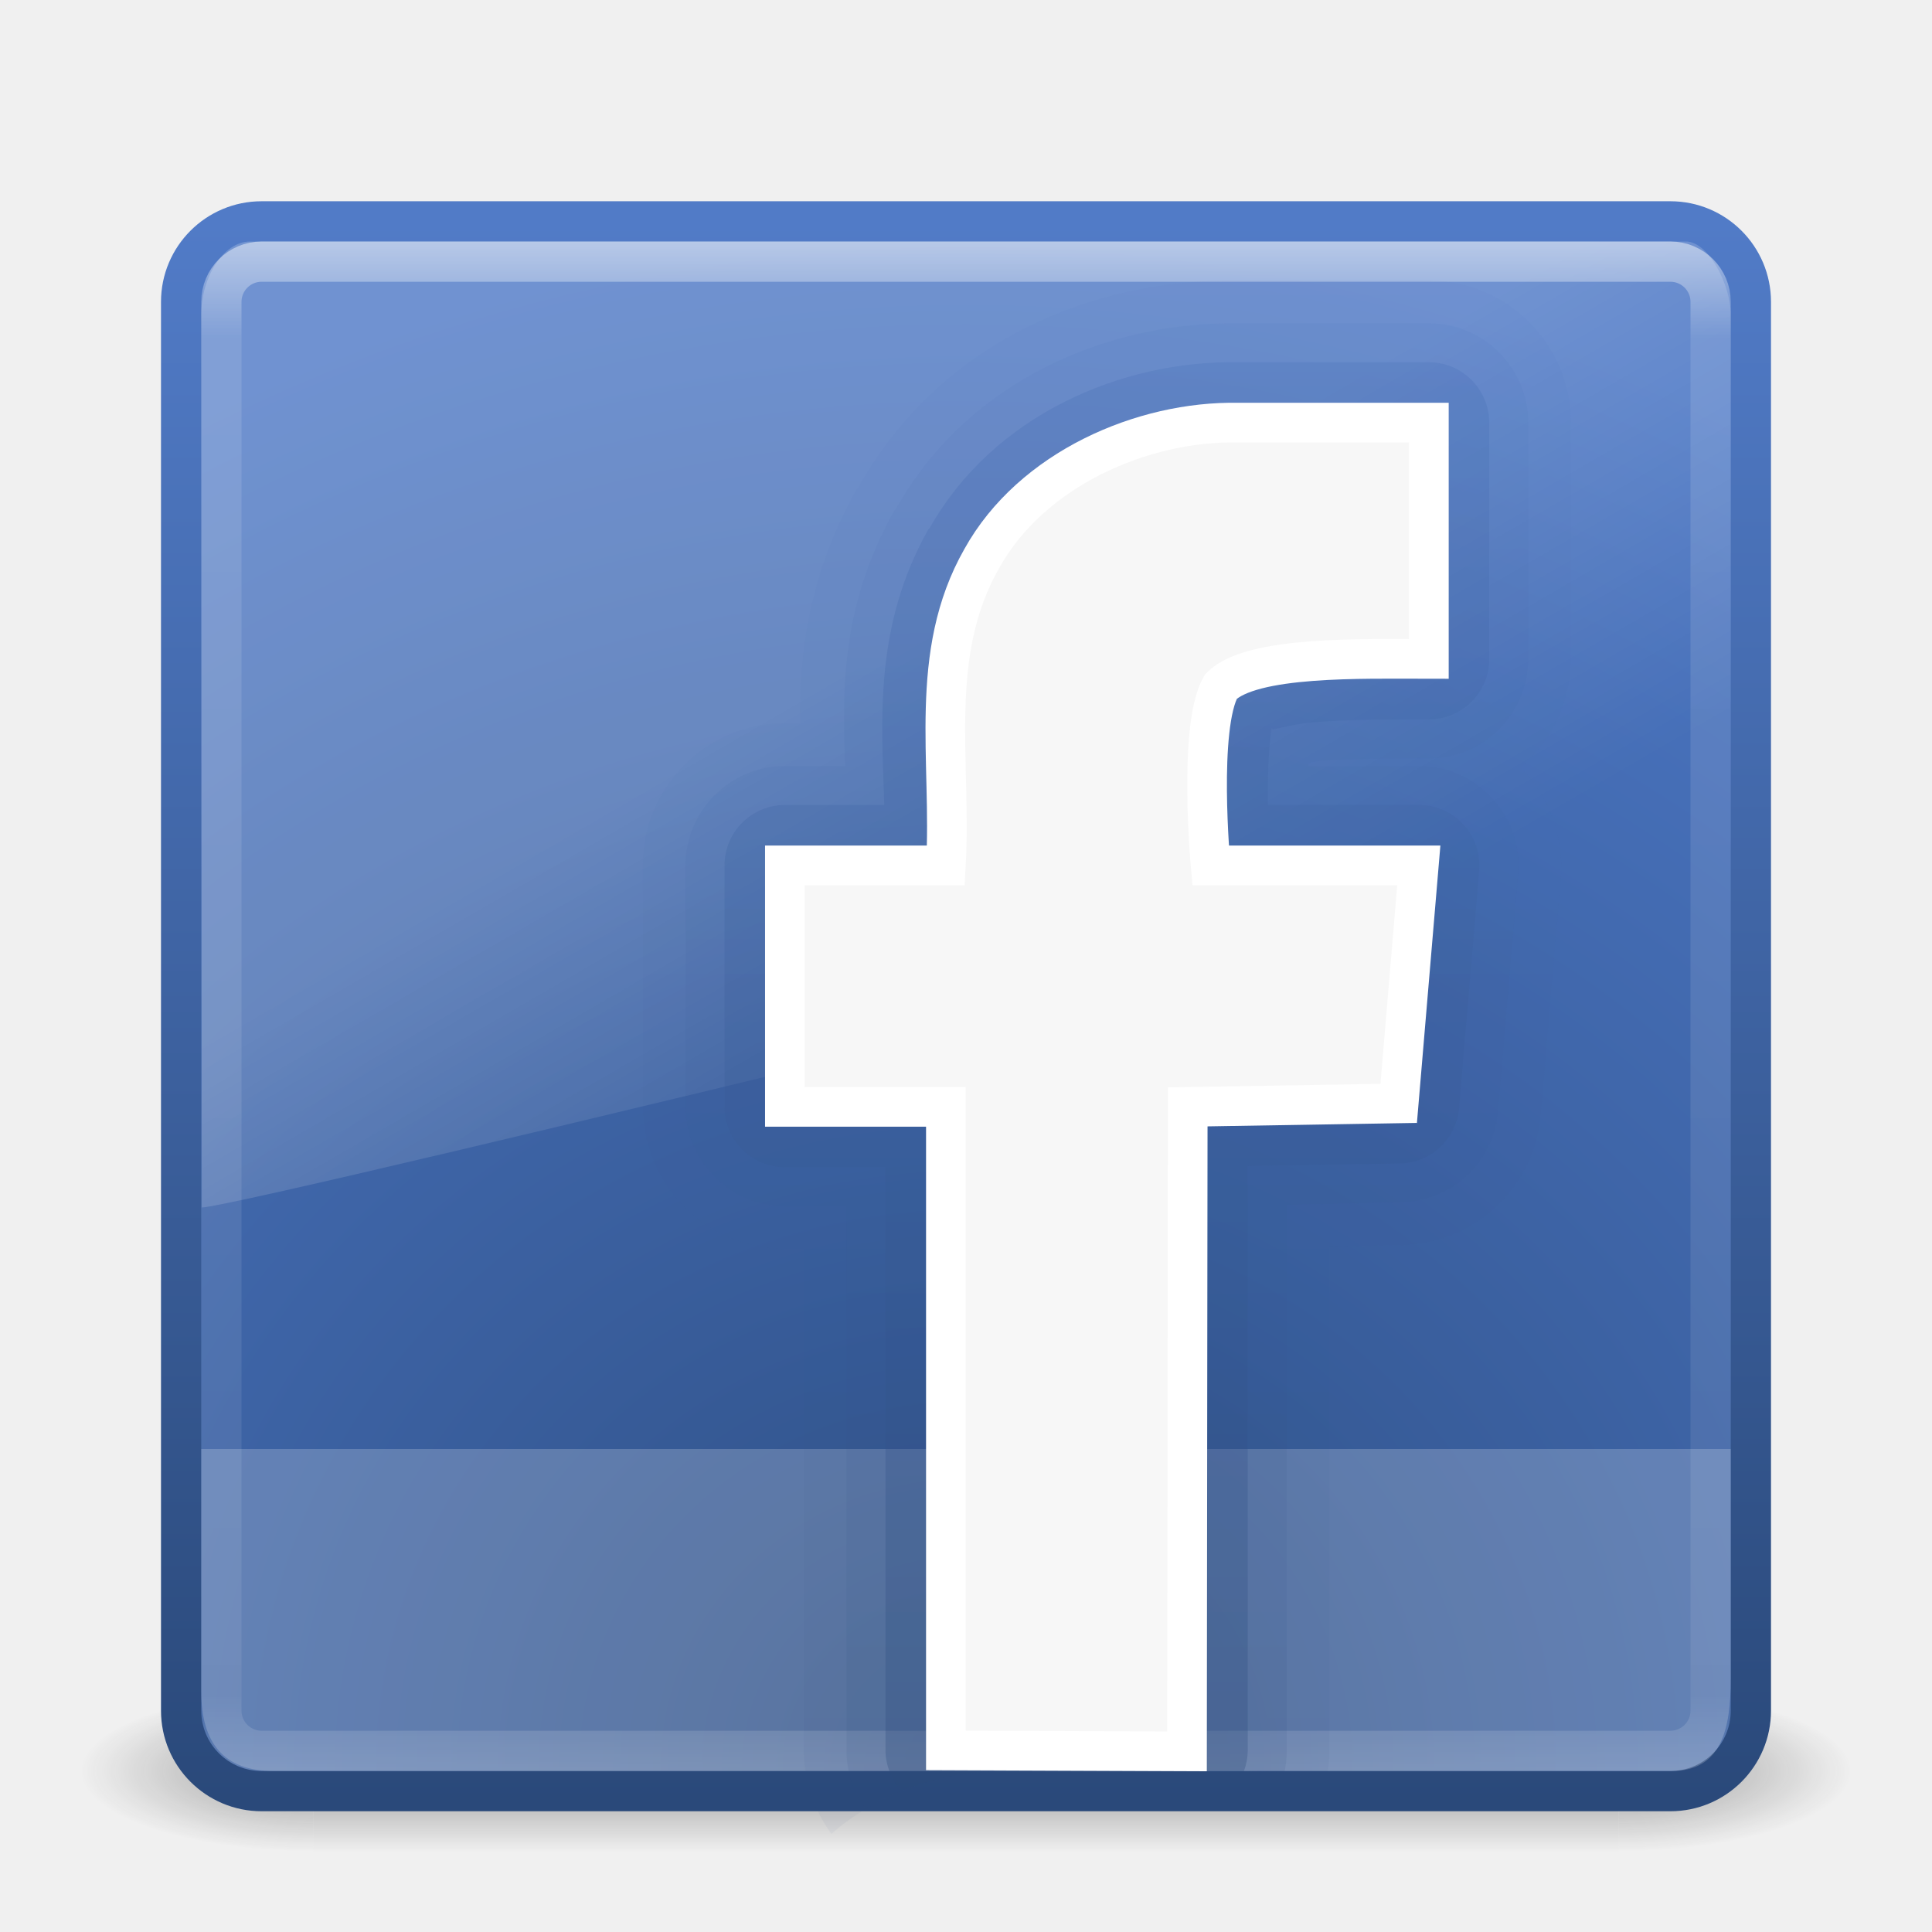
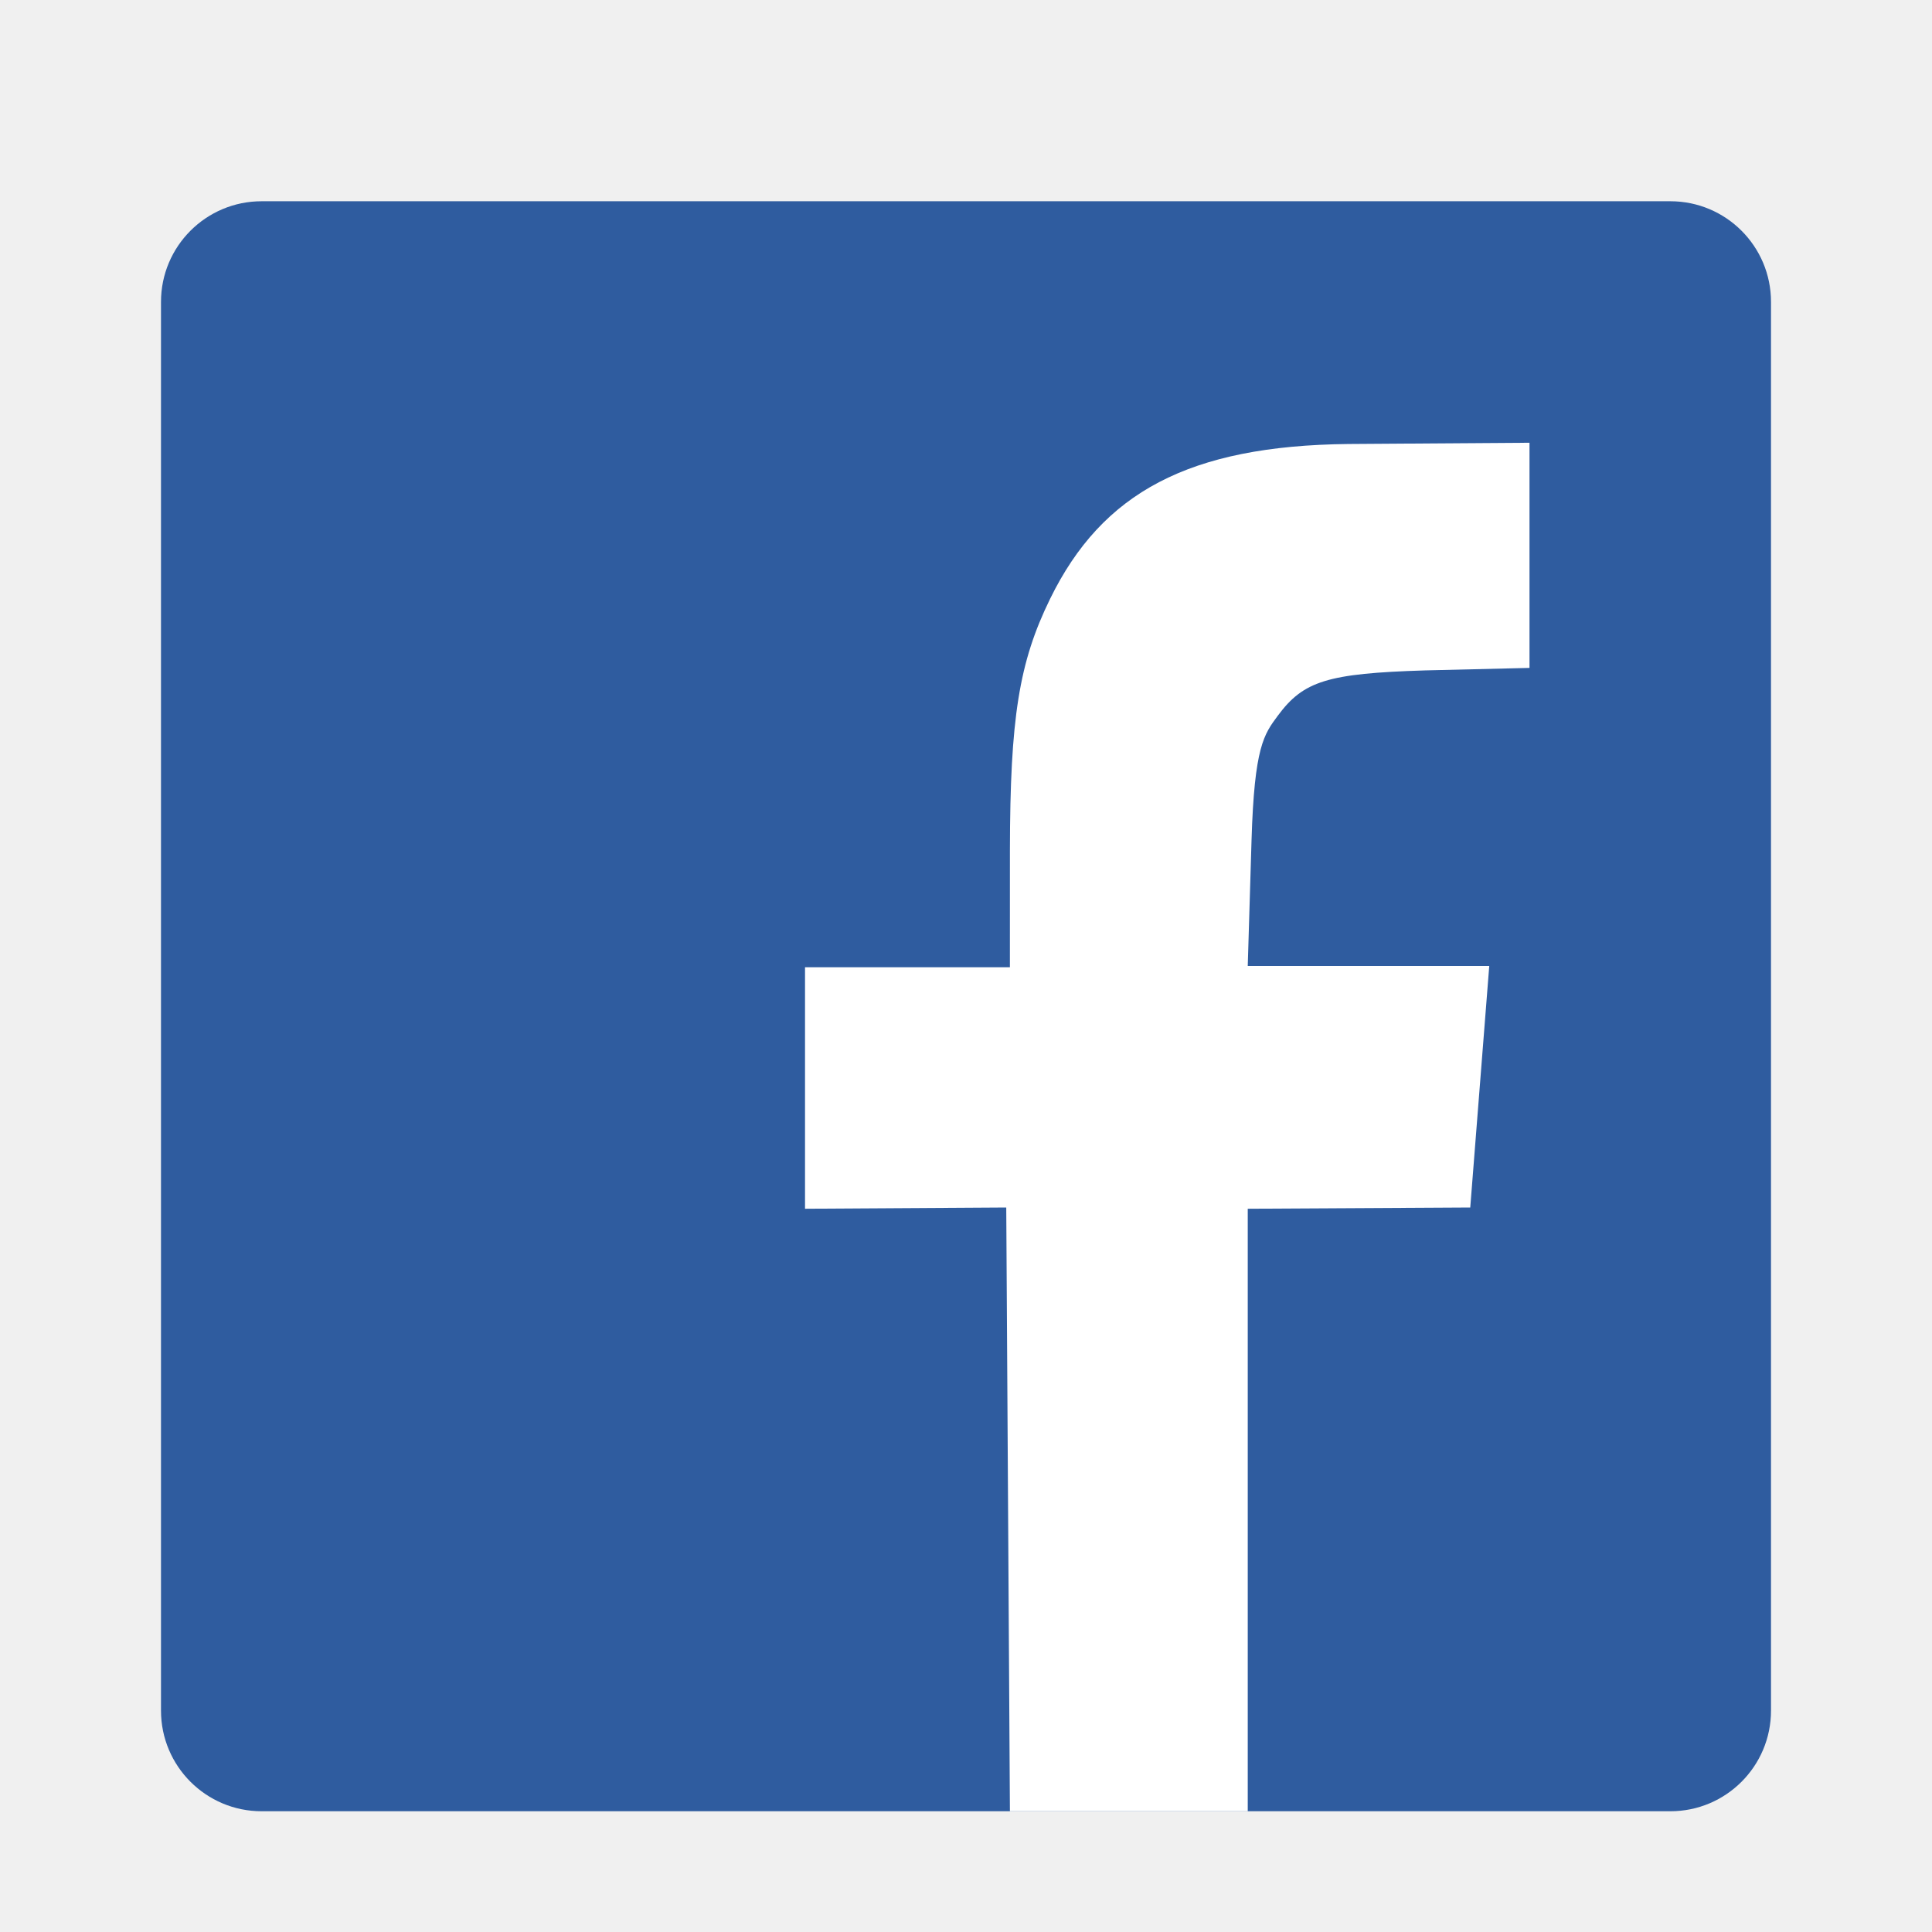
- <svg xmlns="http://www.w3.org/2000/svg" xmlns:xlink="http://www.w3.org/1999/xlink" version="1.1" width="48" height="48" id="svg4046">
-   <defs id="defs4048">
-     <linearGradient x1="26" y1="44" x2="26" y2="0" id="linearGradient3886" xlink:href="#linearGradient3976" gradientUnits="userSpaceOnUse" />
-     <linearGradient id="linearGradient3976">
-       <stop id="stop3978" style="stop-color:#2a497a;stop-opacity:1" offset="0" />
-       <stop id="stop3980" style="stop-color:#517bc7;stop-opacity:1" offset="1" />
+ <svg xmlns="http://www.w3.org/2000/svg" xmlns:xlink="http://www.w3.org/1999/xlink" version="1.1" width="48" height="48" id="svg4117">
+   <defs id="defs4119">
+     <filter color-interpolation-filters="sRGB" id="filter3831">
+       <feGaussianBlur stdDeviation="0.637" id="feGaussianBlur3833" />
+     </filter>
+     <clipPath id="clipPath3823">
+       <path d="M 108.812,58 C 107.254,58 106,59.254 106,60.812 l 0,24.375 C 106,86.746 107.254,88 108.812,88 l 24.375,0 C 134.746,88 136,86.746 136,85.188 l 0,-24.375 C 136,59.254 134.746,58 133.188,58 l -24.375,0 z m 7.188,4.5 10,0 0,8.75 5,0 -10,13.75 -10,-13.75 5,0 0,-8.75 z" id="path3825" style="fill:#ffffff;fill-opacity:1;stroke:none" />
+     </clipPath>
+     <linearGradient x1="65.263" y1="64.205" x2="65.263" y2="50.069" id="linearGradient3812" xlink:href="#linearGradient5010" gradientUnits="userSpaceOnUse" gradientTransform="matrix(0.625,0,0,0.625,78.5,32.25)" />
+     <filter color-interpolation-filters="sRGB" id="filter3806">
+       <feGaussianBlur stdDeviation="1.2" id="feGaussianBlur3808" />
+     </filter>
+     <linearGradient x1="70" y1="54" x2="70" y2="75.095" id="linearGradient3788" xlink:href="#linearGradient3737" gradientUnits="userSpaceOnUse" gradientTransform="translate(0,4)" />
+     <linearGradient x1="56" y1="72" x2="88" y2="72" id="linearGradient3773" xlink:href="#linearGradient3778" gradientUnits="userSpaceOnUse" gradientTransform="matrix(0.9375,0,0,0.9375,-140.5,3.5)" />
+     <linearGradient x1="65.263" y1="64.205" x2="65.263" y2="50.069" id="linearGradient3832" xlink:href="#linearGradient3737" gradientUnits="userSpaceOnUse" gradientTransform="matrix(0.625,0,0,0.625,28.5,31.25)" />
+     <filter color-interpolation-filters="sRGB" id="filter3174">
+       <feGaussianBlur stdDeviation="1.71" id="feGaussianBlur3176" />
+     </filter>
+     <linearGradient id="linearGradient3737">
+       <stop id="stop3739" style="stop-color:#ffffff;stop-opacity:1" offset="0" />
+       <stop id="stop3741" style="stop-color:#ffffff;stop-opacity:0" offset="1" />
    </linearGradient>
-     <linearGradient x1="26" y1="44" x2="26" y2="0" id="linearGradient3910" xlink:href="#linearGradient3976-5" gradientUnits="userSpaceOnUse" />
-     <linearGradient id="linearGradient3976-5">
-       <stop id="stop3978-4" style="stop-color:#2a497a;stop-opacity:1" offset="0" />
-       <stop id="stop3980-6" style="stop-color:#517bc7;stop-opacity:1" offset="1" />
+     <linearGradient x1="45.448" y1="92.54" x2="45.448" y2="7.017" id="ButtonShadow" gradientUnits="userSpaceOnUse" gradientTransform="scale(1.005865,0.994169)">
+       <stop id="stop3750" style="stop-color:#000000;stop-opacity:1" offset="0" />
+       <stop id="stop3752" style="stop-color:#000000;stop-opacity:0.588" offset="1" />
    </linearGradient>
-     <linearGradient x1="26" y1="44" x2="26" y2="0" id="linearGradient3910-6" xlink:href="#linearGradient3976-2" gradientUnits="userSpaceOnUse" />
-     <linearGradient id="linearGradient3976-2">
-       <stop id="stop3978-0" style="stop-color:#2a497a;stop-opacity:1" offset="0" />
-       <stop id="stop3980-1" style="stop-color:#517bc7;stop-opacity:1" offset="1" />
+     <linearGradient id="linearGradient5010">
+       <stop id="stop5012" style="stop-color:#000000;stop-opacity:1" offset="0" />
+       <stop id="stop5014" style="stop-color:#000000;stop-opacity:0" offset="1" />
    </linearGradient>
-     <linearGradient x1="16.626" y1="15.298" x2="20.055" y2="24.628" id="linearGradient3568" xlink:href="#linearGradient8265-821-176-38-919-66-249-7-7" gradientUnits="userSpaceOnUse" gradientTransform="matrix(0.8249802,0,0,1.301234,4.16188,-1.432921)" />
-     <linearGradient id="linearGradient8265-821-176-38-919-66-249-7-7">
-       <stop id="stop2687-1-9" style="stop-color:#ffffff;stop-opacity:1" offset="0" />
-       <stop id="stop2689-5-4" style="stop-color:#ffffff;stop-opacity:0" offset="1" />
+     <linearGradient id="linearGradient3778">
+       <stop id="stop3780" style="stop-color:#499119;stop-opacity:1" offset="0" />
+       <stop id="stop3782" style="stop-color:#8fd625;stop-opacity:1" offset="1" />
    </linearGradient>
-     <linearGradient x1="24" y1="5" x2="24" y2="43" id="linearGradient2959" xlink:href="#linearGradient3924" gradientUnits="userSpaceOnUse" gradientTransform="translate(3.7e-6,1.00001)" />
-     <linearGradient id="linearGradient3924">
-       <stop id="stop3926" style="stop-color:#ffffff;stop-opacity:1" offset="0" />
-       <stop id="stop3928" style="stop-color:#ffffff;stop-opacity:0.235" offset="0.063" />
-       <stop id="stop3930" style="stop-color:#ffffff;stop-opacity:0.157" offset="0.951" />
-       <stop id="stop3932" style="stop-color:#ffffff;stop-opacity:0.392" offset="1" />
-     </linearGradient>
-     <radialGradient cx="7.496" cy="8.45" r="20" fx="7.496" fy="8.45" id="radialGradient2874" xlink:href="#linearGradient3700-8" gradientUnits="userSpaceOnUse" gradientTransform="matrix(0,1.913007,-2.023734,-5.2069116e-8,-6.899813,-58.25676)" />
-     <linearGradient id="linearGradient3700-8">
-       <stop id="stop3702-1" style="stop-color:#2e4f84;stop-opacity:1" offset="0" />
-       <stop id="stop3704-8" style="stop-color:#4c77c5;stop-opacity:1" offset="1" />
-     </linearGradient>
-     <linearGradient x1="8.442" y1="4.205" x2="8.442" y2="43.501" id="linearGradient2876" xlink:href="#linearGradient3976" gradientUnits="userSpaceOnUse" gradientTransform="translate(-48,-49)" />
-     <radialGradient cx="4.993" cy="43.5" r="2.5" fx="4.993" fy="43.5" id="radialGradient3013" xlink:href="#linearGradient3688-166-749" gradientUnits="userSpaceOnUse" gradientTransform="matrix(2.003784,0,0,1.4,27.98813,-17.4)" />
-     <linearGradient id="linearGradient3688-166-749">
-       <stop id="stop2883" style="stop-color:#181818;stop-opacity:1" offset="0" />
-       <stop id="stop2885" style="stop-color:#181818;stop-opacity:0" offset="1" />
-     </linearGradient>
-     <radialGradient cx="4.993" cy="43.5" r="2.5" fx="4.993" fy="43.5" id="radialGradient3015" xlink:href="#linearGradient3688-464-309" gradientUnits="userSpaceOnUse" gradientTransform="matrix(2.003784,0,0,1.4,-20.01187,-104.4)" />
-     <linearGradient id="linearGradient3688-464-309">
-       <stop id="stop2889" style="stop-color:#181818;stop-opacity:1" offset="0" />
-       <stop id="stop2891" style="stop-color:#181818;stop-opacity:0" offset="1" />
-     </linearGradient>
-     <linearGradient id="linearGradient3702-501-757">
-       <stop id="stop2895" style="stop-color:#181818;stop-opacity:0" offset="0" />
-       <stop id="stop2897" style="stop-color:#181818;stop-opacity:1" offset="0.5" />
-       <stop id="stop2899" style="stop-color:#181818;stop-opacity:0" offset="1" />
-     </linearGradient>
-     <linearGradient x1="25.058" y1="47.028" x2="25.058" y2="39.999" id="linearGradient4044" xlink:href="#linearGradient3702-501-757" gradientUnits="userSpaceOnUse" />
  </defs>
-   <g id="layer1">
-     <g transform="matrix(1.157895,0,0,0.5714286,-3.789484,19.14286)" id="g3712" style="opacity:0.4">
-       <rect width="5" height="7" x="38" y="40" id="rect2801" style="fill:url(#radialGradient3013);fill-opacity:1;stroke:none" />
-       <rect width="5" height="7" x="-10" y="-47" transform="scale(-1,-1)" id="rect3696" style="fill:url(#radialGradient3015);fill-opacity:1;stroke:none" />
-       <rect width="28" height="7" x="10" y="40" id="rect3700" style="fill:url(#linearGradient4044);fill-opacity:1;stroke:none" />
-     </g>
-     <rect width="39" height="39" rx="2" ry="2" x="-43.5" y="-44.5" transform="scale(-1,-1)" id="rect5505-21" style="color:#000000;fill:url(#radialGradient2874);fill-opacity:1;fill-rule:nonzero;stroke:url(#linearGradient2876);stroke-width:1;stroke-linecap:round;stroke-linejoin:round;stroke-miterlimit:4;stroke-opacity:1;stroke-dasharray:none;stroke-dashoffset:0;marker:none;visibility:visible;display:inline;overflow:visible;enable-background:accumulate" />
-     <rect width="37" height="37" rx="1" ry="1" x="5.5" y="6.5" id="rect6741" style="opacity:0.5;fill:none;stroke:url(#linearGradient2959);stroke-width:1;stroke-linecap:round;stroke-linejoin:round;stroke-miterlimit:4;stroke-opacity:1;stroke-dasharray:none;stroke-dashoffset:0" />
-     <path d="M 6.217,6 C 5.538,6 5,6.912 5,7.8 L 5.013,30 C 6.106,29.976 42.17,21.153 43,20.729 L 43,7.8 C 43,7.122 42.469,6 41.881,6 L 6.217,6 z" id="path3333" style="opacity:0.2;fill:url(#linearGradient3568);fill-opacity:1;fill-rule:evenodd;stroke:none" />
-     <path d="m 5,36 0,6.034 C 5,43.3 5.562,44 6.788,44 L 41.531,44 C 42.758,44 43,42.981 43,41.714 L 43,36 z" id="rect5505-21-9" style="opacity:0.2;color:#000000;fill:#ffffff;fill-opacity:1;fill-rule:nonzero;stroke:none;stroke-width:1;marker:none;visibility:visible;display:inline;overflow:visible;enable-background:accumulate" />
-     <path d="m 30.75,6.969 c -3.573,-0.05 -7.38,1.487 -9.438,5.156 -0.008,0.013 -0.024,0.018 -0.031,0.031 -1.204,2.139 -1.418,4.091 -1.406,5.812 l -0.375,0 A 3.535,3.535 0 0 0 15.969,21.5 l 0,6 A 3.535,3.535 0 0 0 19.5,31.031 l 0.469,0 0,12.469 a 3.535,3.535 0 0 0 0.688,2.062 C 21.748,44.606 23.284,44 25,44 l 6,0 c 0.68,0 1.329,0.109 1.938,0.281 A 3.535,3.535 0 0 0 33.031,43.5 l 0,-12.531 1.781,-0.031 a 3.535,3.535 0 0 0 3.469,-3.219 l 0.5,-5.906 a 3.535,3.535 0 0 0 -1,-2.75 3.535,3.535 0 0 0 1.25,-2.688 l 0,-5.875 A 3.535,3.535 0 0 0 35.5,6.969 l -4.688,0 -0.062,0 z" id="path3884-1" style="opacity:0.05;color:#000000;fill:url(#linearGradient3910-6);fill-opacity:1;fill-rule:nonzero;stroke:none;stroke-width:0.985;marker:none;visibility:visible;display:inline;overflow:visible;enable-background:accumulate" />
-     <path d="m 30.75,8.031 c -3.203,-0.042 -6.689,1.402 -8.5,4.625 -0.007,0.013 -0.024,0.018 -0.031,0.031 C 20.903,15.021 20.918,17.148 21,19.031 l -1.5,0 A 2.473,2.473 0 0 0 17.031,21.5 l 0,6 A 2.473,2.473 0 0 0 19.5,29.969 l 1.531,0 0,13.531 A 2.473,2.473 0 0 0 21.5,44.938 C 22.487,44.344 23.685,44 25,44 l 6,0 c 0.306,0 0.613,0.026 0.906,0.062 A 2.473,2.473 0 0 0 31.969,43.5 l 0,-13.562 2.812,-0.062 a 2.473,2.473 0 0 0 2.438,-2.25 l 0.5,-5.906 A 2.473,2.473 0 0 0 35.25,19.031 l -2.75,0 c 9.96e-4,-0.021 -0.001,-0.041 0,-0.062 0.11,-0.026 0.155,-0.053 0.281,-0.062 0.815,-0.063 1.856,-0.062 2.719,-0.062 A 2.473,2.473 0 0 0 37.969,16.375 l 0,-5.875 A 2.473,2.473 0 0 0 35.5,8.031 l -4.688,0 -0.062,0 z" id="path3884-3" style="opacity:0.1;color:#000000;fill:url(#linearGradient3910);fill-opacity:1;fill-rule:nonzero;stroke:none;stroke-width:0.985;marker:none;visibility:visible;display:inline;overflow:visible;enable-background:accumulate" />
-     <path d="m 30.75,9 c -2.873,-0.045 -6.065,1.299 -7.656,4.125 -0.007,0.013 -0.024,0.018 -0.031,0.031 C 21.7,15.576 21.904,17.932 21.969,20 L 19.5,20 A 1.503,1.503 0 0 0 18,21.5 l 0,6 a 1.503,1.503 0 0 0 1.5,1.5 l 2.5,0 0,14.5 a 1.503,1.503 0 0 0 0.406,1 C 23.192,44.186 24.068,44 25,44 l 5.906,0 A 1.503,1.503 0 0 0 31,43.5 l 0,-14.531 3.781,-0.062 A 1.503,1.503 0 0 0 36.25,27.531 L 36.75,21.625 A 1.503,1.503 0 0 0 35.25,20 l -3.75,0 c -0.004,-0.168 2.53e-4,-0.162 0,-0.344 -6.34e-4,-0.456 0.02,-0.941 0.062,-1.312 0.02,-0.173 0.004,-0.146 0.031,-0.25 -0.01,0.086 0.369,-0.098 1.125,-0.156 C 33.602,17.87 34.653,17.875 35.5,17.875 a 1.503,1.503 0 0 0 1.5,-1.5 L 37,10.5 A 1.503,1.503 0 0 0 35.5,9 L 30.781,9 30.75,9 z" id="path3884" style="opacity:0.3;color:#000000;fill:url(#linearGradient3886);fill-opacity:1;fill-rule:nonzero;stroke:none;stroke-width:0.985;marker:none;visibility:visible;display:inline;overflow:visible;enable-background:accumulate" />
-     <path d="M 30.759,10.5 C 28.391,10.455 25.628,11.649 24.39,13.88 23.038,16.257 23.647,18.9 23.5,21.5 l -4,0 0,6 4,0 0,15.988 5.991,0.024 L 29.509,27.5 34.75,27.413 l 0.5,-5.913 -5.173,0 c 0,0 -0.317,-3.446 0.256,-4.443 0.765,-0.769 3.523,-0.686 5.167,-0.686 L 35.5,10.5 c -1.475,0 -3.265,0 -4.741,-2e-6 z" id="path3962" style="color:#000000;fill:#f7f7f7;fill-opacity:1;fill-rule:nonzero;stroke:#ffffff;stroke-width:0.985;stroke-linecap:butt;stroke-linejoin:miter;stroke-miterlimit:4;stroke-opacity:1;stroke-dasharray:none;stroke-dashoffset:0;marker:none;visibility:visible;display:inline;overflow:visible;enable-background:accumulate" />
+   <rect width="40" height="40" rx="2.5" ry="2.5" x="4" y="5" id="rect5505-21" style="color:#000000;fill:#2f5c9f;fill-opacity:1;fill-rule:nonzero;stroke:none;stroke-width:1;marker:none;visibility:visible;display:inline;overflow:visible;enable-background:accumulate" />
+   <g transform="translate(-135.8571,-31.05041)" id="layer2" style="display:none">
+     <path d="M 11,7 48,5 85,7 c 3.324,0 6,2.676 6,6 l 0,73 c 0,3.324 -2.676,6 -6,6 L 11,92 C 7.676,92 5,89.324 5,86 L 5,13 C 5,9.676 7.676,7 11,7 z" id="rect3745" style="opacity:0.9;fill:url(#ButtonShadow);fill-opacity:1;fill-rule:nonzero;stroke:none;filter:url(#filter3174)" />
  </g>
+   <g transform="translate(-135.8571,-31.05041)" id="layer4" style="display:none">
+     <rect width="30" height="30" rx="2.812" ry="2.812" x="-86" y="56" transform="matrix(0,-1,1,0,0,4)" id="rect3790" style="opacity:0.6;fill:#000000;fill-opacity:1;stroke:none;filter:url(#filter3806)" />
+     <rect width="30" height="30" rx="2.812" ry="2.812" x="-88" y="56" transform="matrix(0,-1,1,0,0,0)" id="rect2993" style="fill:url(#linearGradient3773);fill-opacity:1;stroke:none" />
+     <path d="M 58.812,58 C 57.254,58 56,59.254 56,60.812 l 0,24.375 c 0,0.873 0.411,1.641 1.031,2.156 C 57.028,87.29 57,87.242 57,87.188 l 0,-24.375 C 57,61.254 58.171,60 59.625,60 l 22.75,0 C 83.829,60 85,61.254 85,62.812 l 0,24.375 c 0,0.055 -0.028,0.102 -0.031,0.156 C 85.589,86.829 86,86.061 86,85.188 l 0,-24.375 C 86,59.254 84.746,58 83.188,58 l -24.375,0 z" id="rect3775" style="opacity:0.5;fill:url(#linearGradient3788);fill-opacity:1;stroke:none" />
+     <path d="m 116,63.5 0,8.75 -5,0 10,13.75 10,-13.75 -5,0 0,-8.75 -10,0 z" transform="translate(-50,0)" clip-path="url(#clipPath3823)" id="path3810" style="opacity:0.6;fill:url(#linearGradient3812);fill-opacity:1;fill-rule:nonzero;stroke:none;display:inline;filter:url(#filter3831)" />
+     <path d="m 66,62.5 0,8.75 -5,0 10,13.75 10,-13.75 -5,0 0,-8.75 -10,0 z" id="path4278" style="fill:url(#linearGradient3832);fill-opacity:1;fill-rule:nonzero;stroke:none;display:inline" />
+   </g>
+   <path style="fill:#ffffff;stroke:none" d="m 33.497,11.031 c -3.954,0.043 -6.114,1.205 -7.406,3.844 -0.775,1.582 -0.995,2.961 -1,6.25 l -5e-4,2.906 -5.09,0 0,6 L 25,30 25.091,45 31,45 31,30.031 36.528,30 37,24 l -6,0 0.094,-3.125 c 0.07,-2.329 0.31,-2.63 0.653,-3.094 0.637,-0.86 1.227,-1.05 3.656,-1.125 L 38,16.594 38,13.906 38,11 z" id="path3813" />
</svg>
